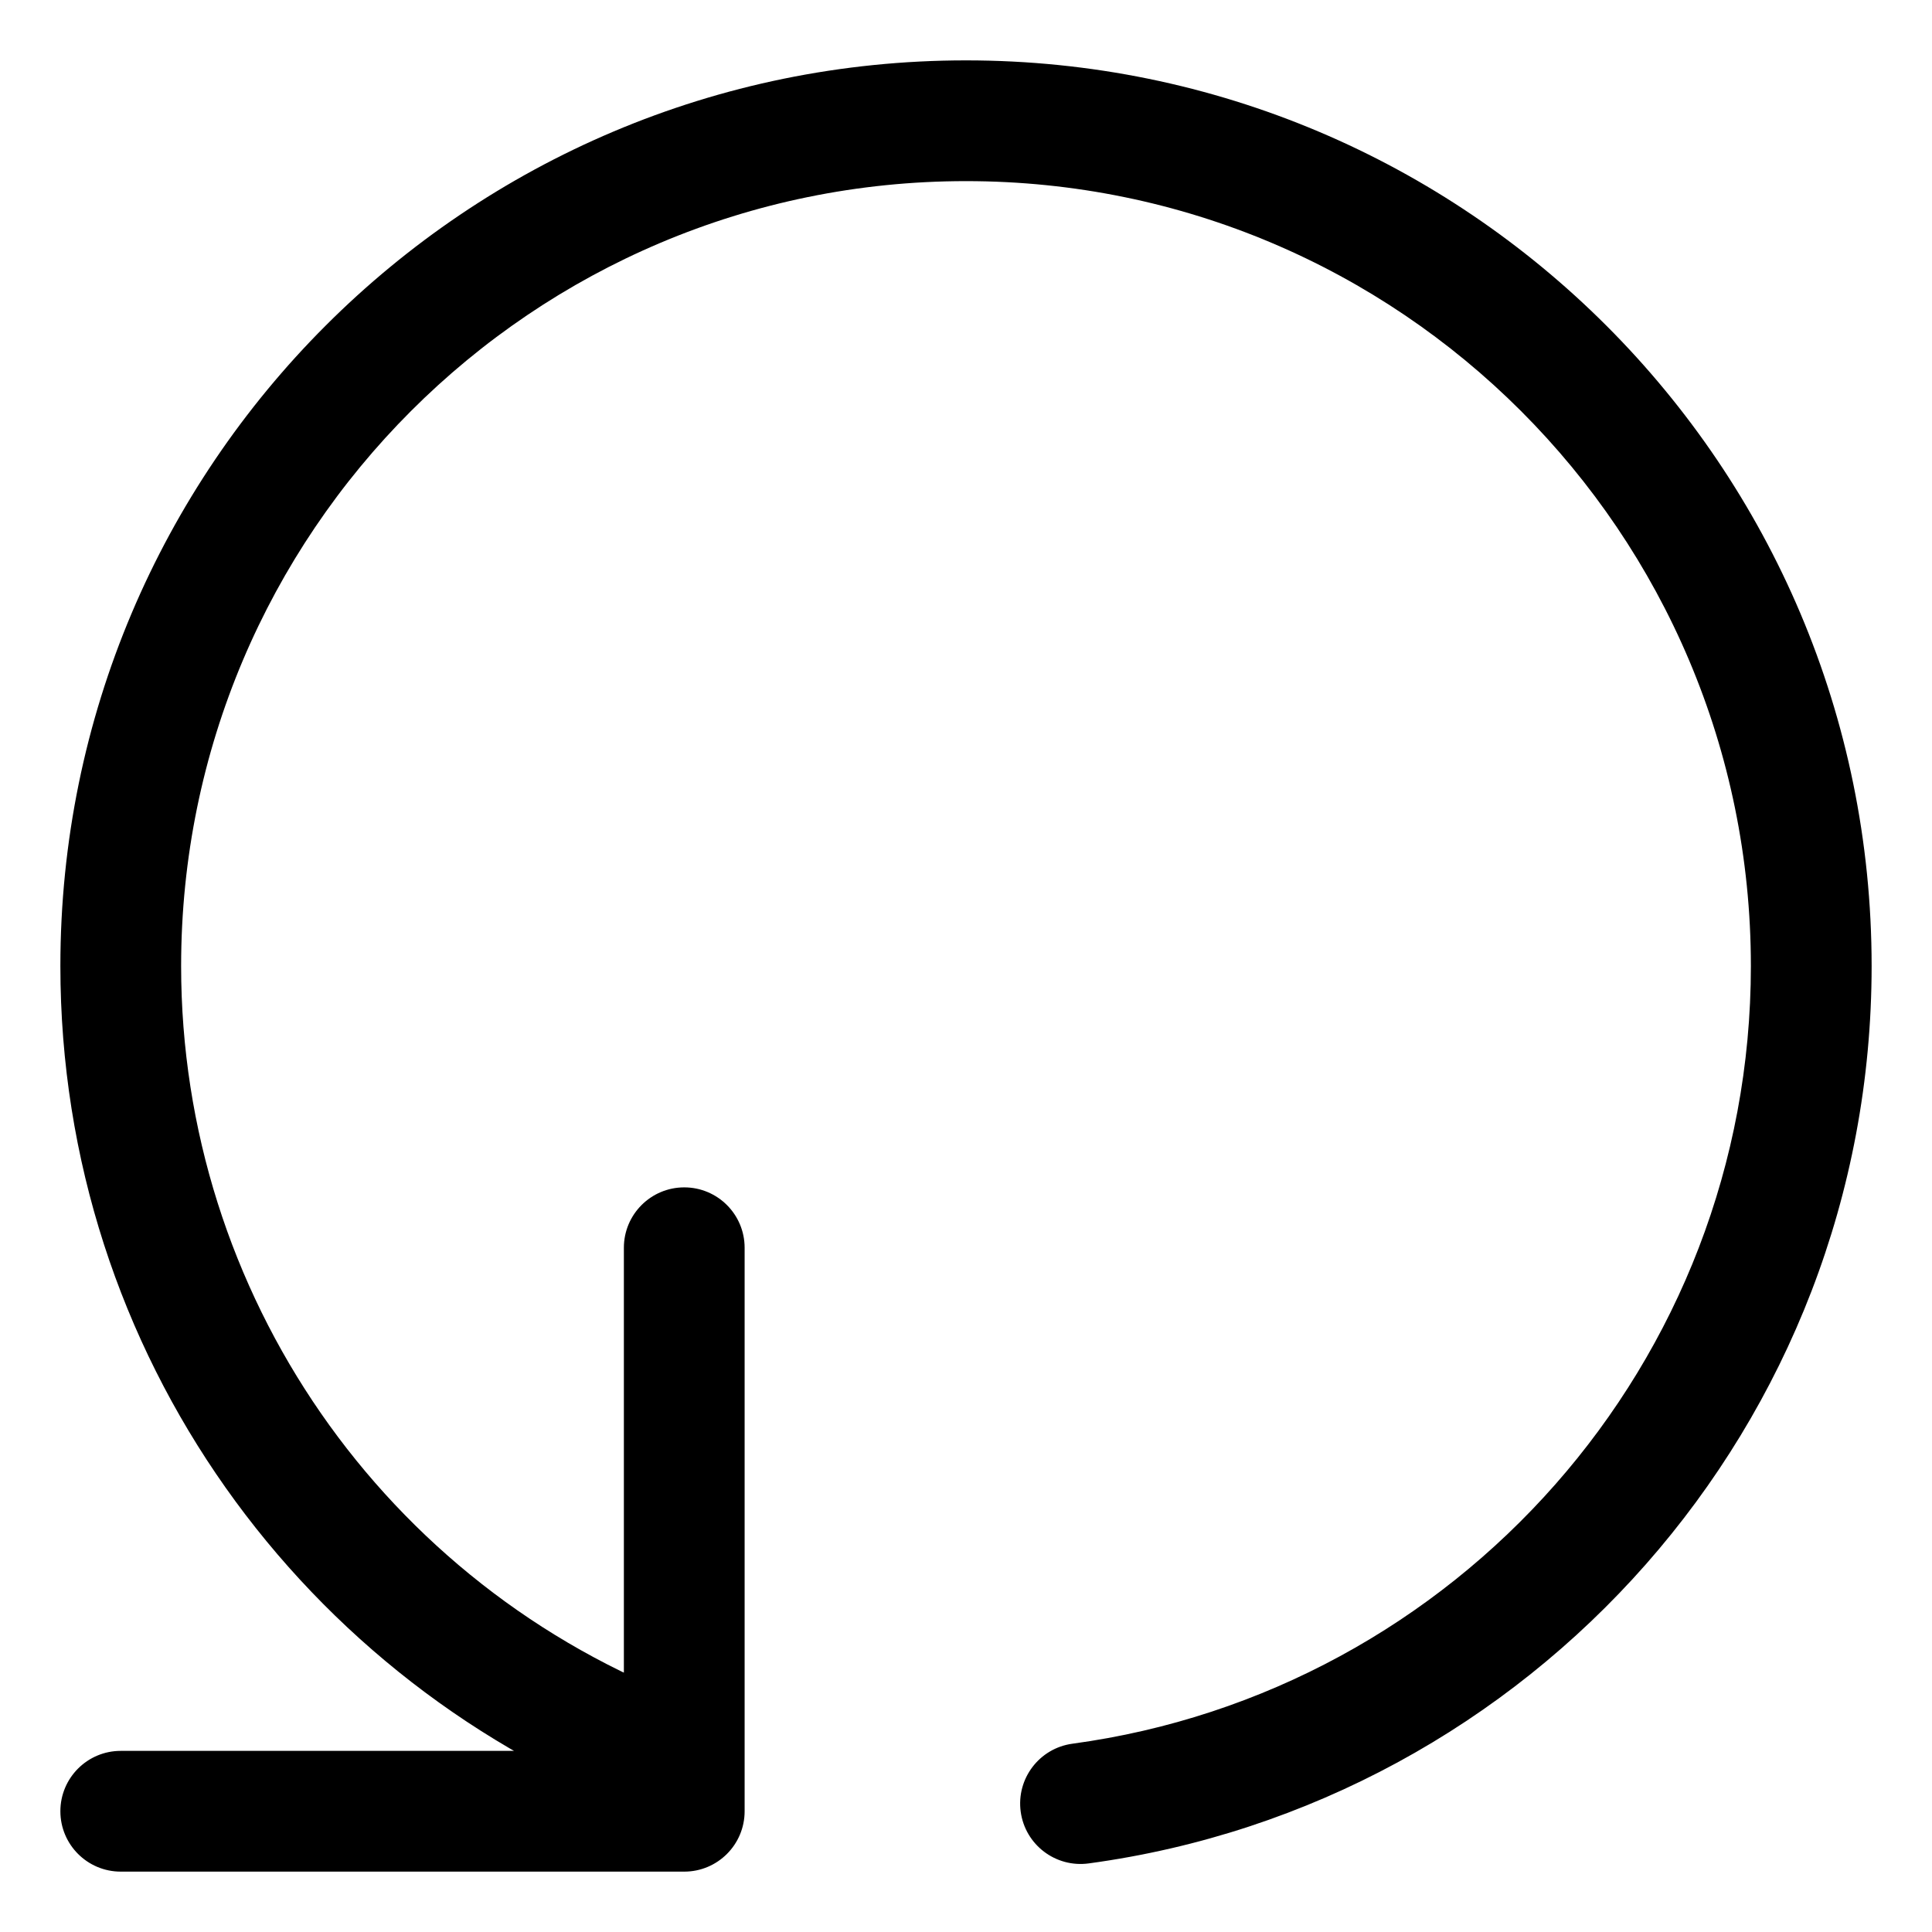
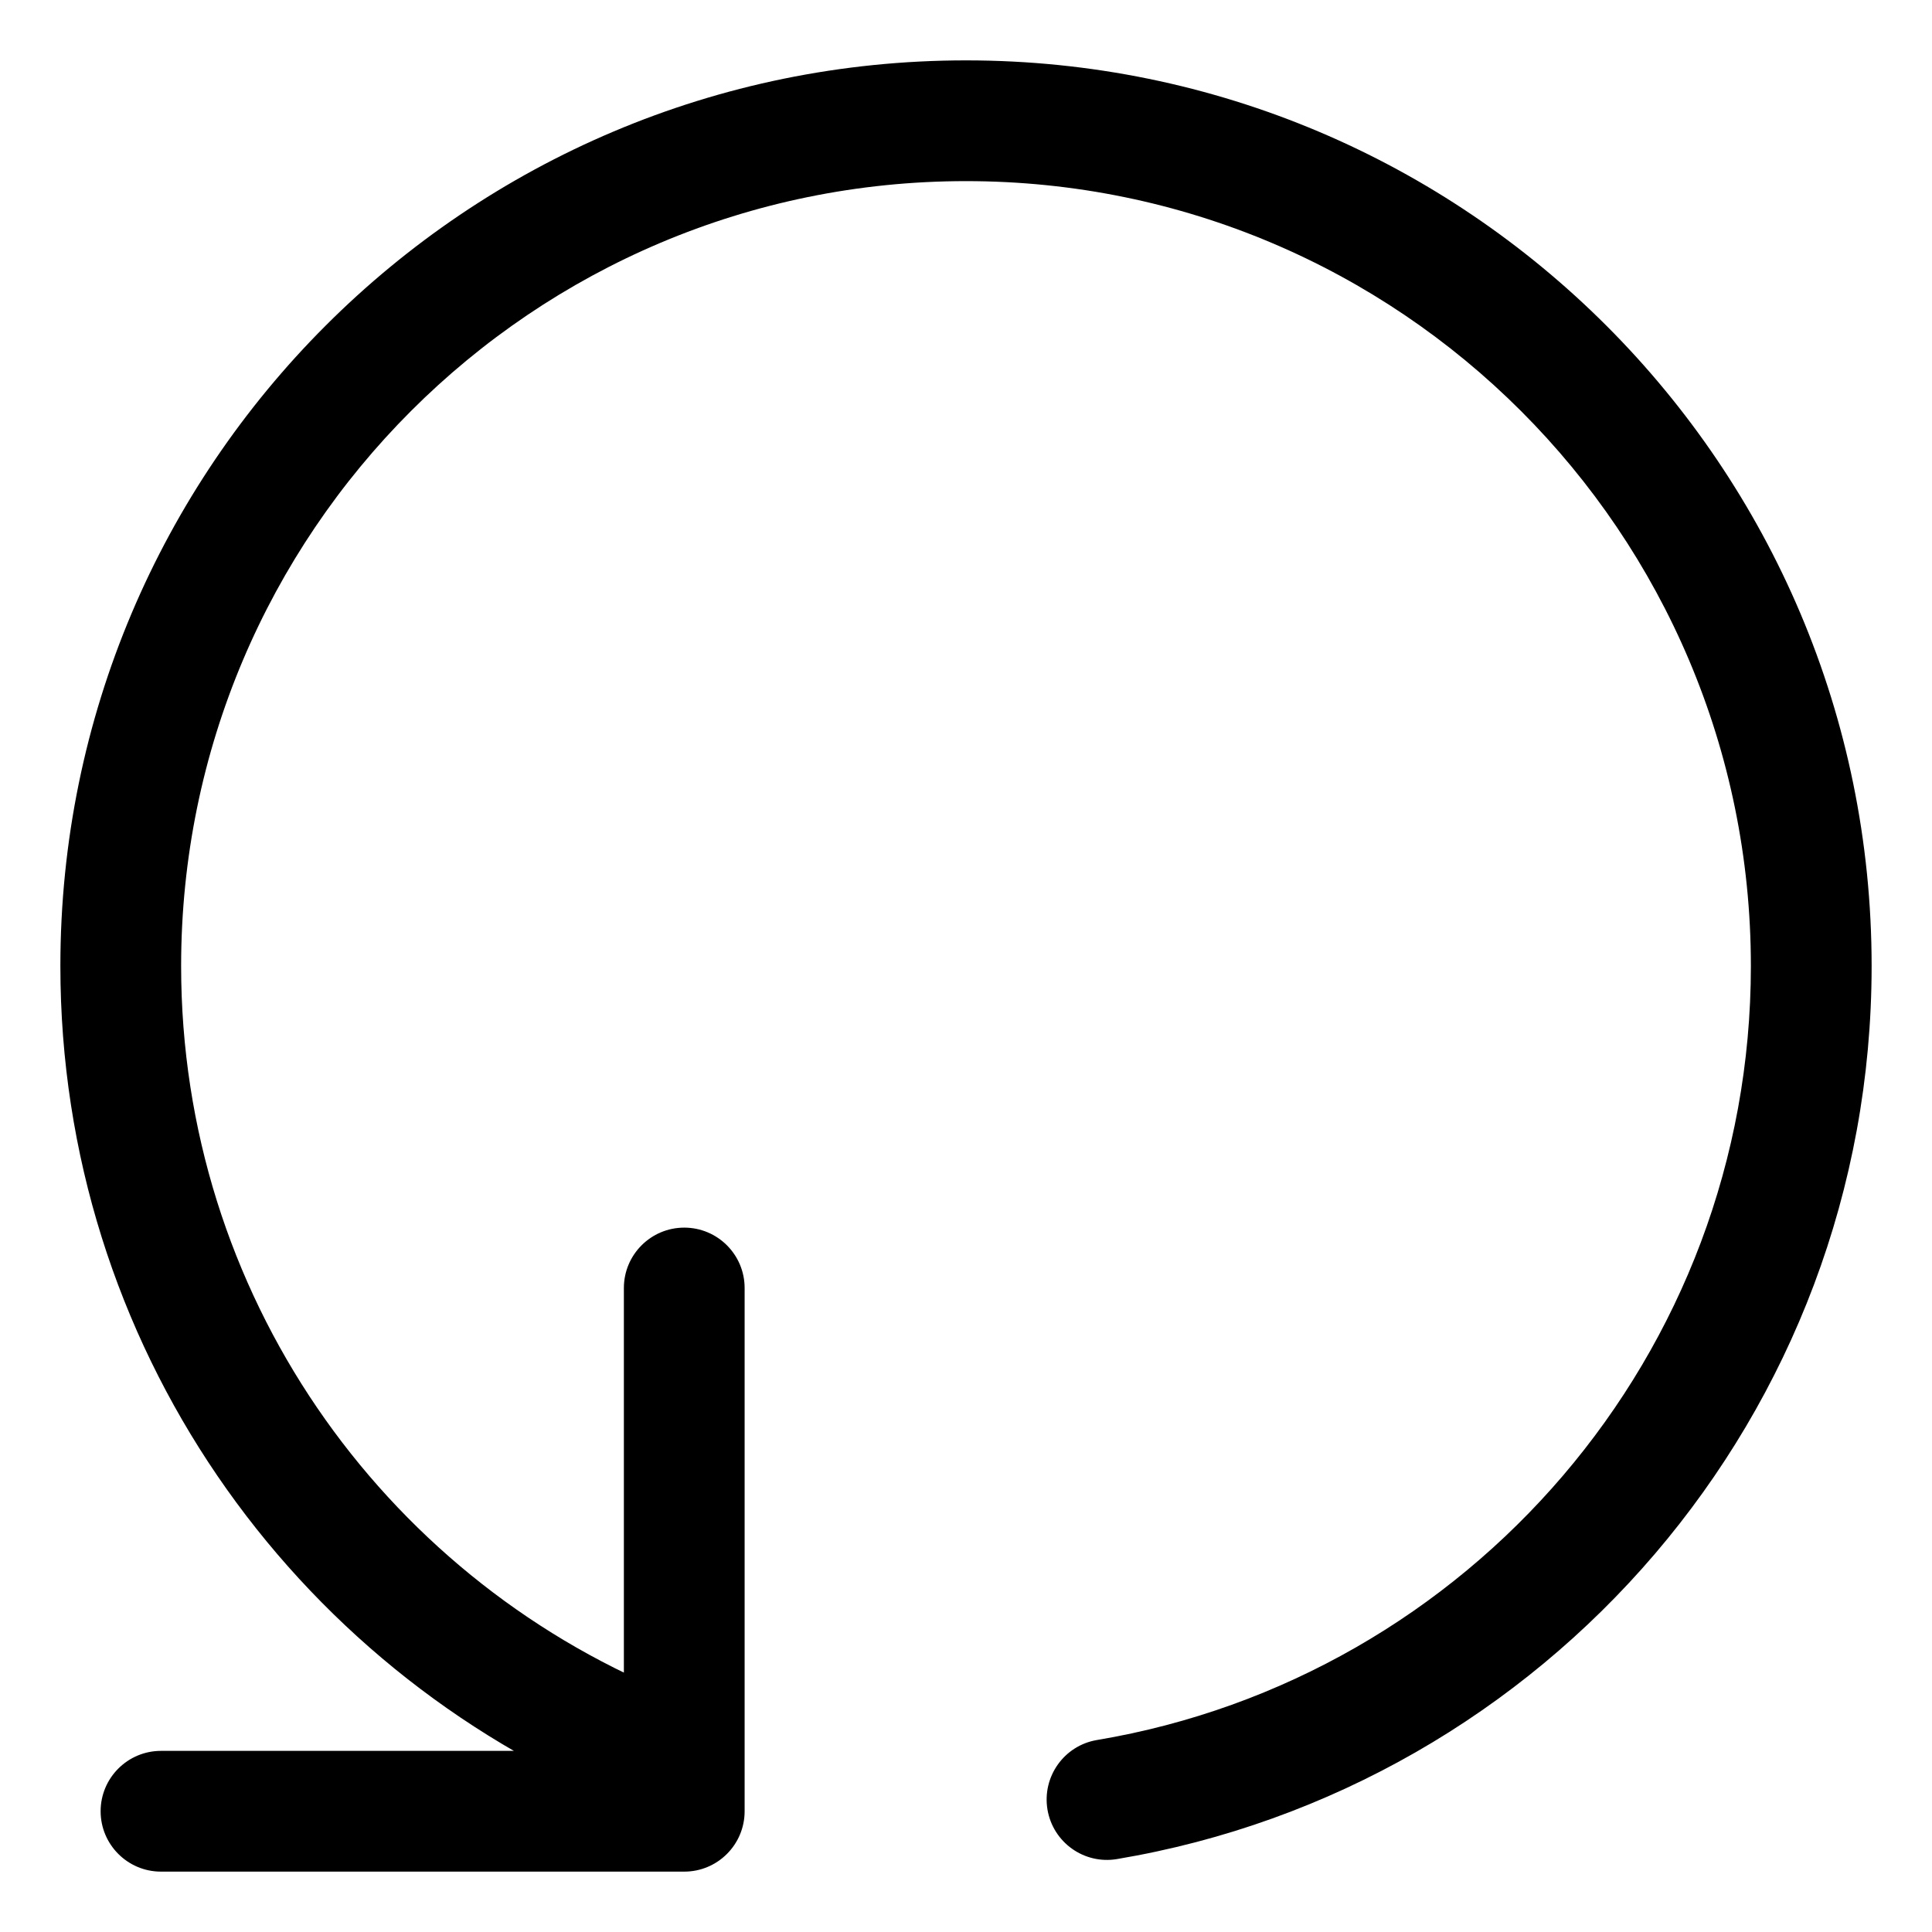
<svg xmlns="http://www.w3.org/2000/svg" width="24" height="24" viewBox="0 0 24 24" fill="none">
-   <path d="M8.054 22.538a.75.75 0 00.526-1.404l-.526 1.404zm5.268-.877a.75.75 0 10.202 1.487l-.202-1.487zM1.5 21.75a.75.75 0 000 1.5v-1.5zm7 .75v.75a.75.75 0 00.75-.75H8.5zm.75-7a.75.75 0 00-1.5 0h1.5zm-7-3.5A9.75 9.75 0 0112 2.25V.75C5.787.75.75 5.787.75 12h1.5zM12 2.25A9.75 9.75 0 0121.75 12h1.5C23.25 5.787 18.213.75 12 .75v1.5zM8.58 21.134A9.754 9.754 0 012.25 12H.75c0 4.826 3.038 8.94 7.304 10.538l.526-1.404zM21.75 12c0 4.936-3.669 9.016-8.428 9.661l.202 1.487c5.492-.744 9.726-5.451 9.726-11.148h-1.5zM1.5 23.25h7v-1.5h-7v1.5zm7.75-.75v-7h-1.5v7h1.5z" fill="#000" />
+   <path d="M13.628 21.615C13.219 21.683 12.944 22.07 13.012 22.479C13.081 22.887 13.467 23.163 13.876 23.094L13.628 21.615ZM8 21.711L8.633 21.31L8.506 21.109L8.286 21.018L8 21.711ZM9.25 16C9.25 15.586 8.914 15.25 8.5 15.25C8.086 15.25 7.75 15.586 7.75 16H9.25ZM8.5 22.5V23.25C8.914 23.25 9.25 22.914 9.25 22.5H8.5ZM2 21.75C1.586 21.75 1.25 22.086 1.25 22.5C1.25 22.914 1.586 23.25 2 23.25V21.75ZM2.25 12C2.25 6.615 6.615 2.25 12 2.25V0.75C5.787 0.75 0.75 5.787 0.75 12H2.25ZM12 2.25C17.385 2.25 21.75 6.615 21.75 12H23.25C23.25 5.787 18.213 0.75 12 0.75V2.25ZM21.75 12C21.75 16.83 18.238 20.841 13.628 21.615L13.876 23.094C19.196 22.201 23.25 17.574 23.25 12H21.75ZM8.286 21.018C4.742 19.557 2.25 16.068 2.25 12H0.75C0.75 16.697 3.628 20.72 7.714 22.405L8.286 21.018ZM7.75 16V22.5H9.25V16H7.75ZM8.5 21.75H2V23.25H8.5V21.75ZM7.367 22.113L7.867 22.901L9.133 22.099L8.633 21.31L7.367 22.113Z" fill="black" />
</svg>
